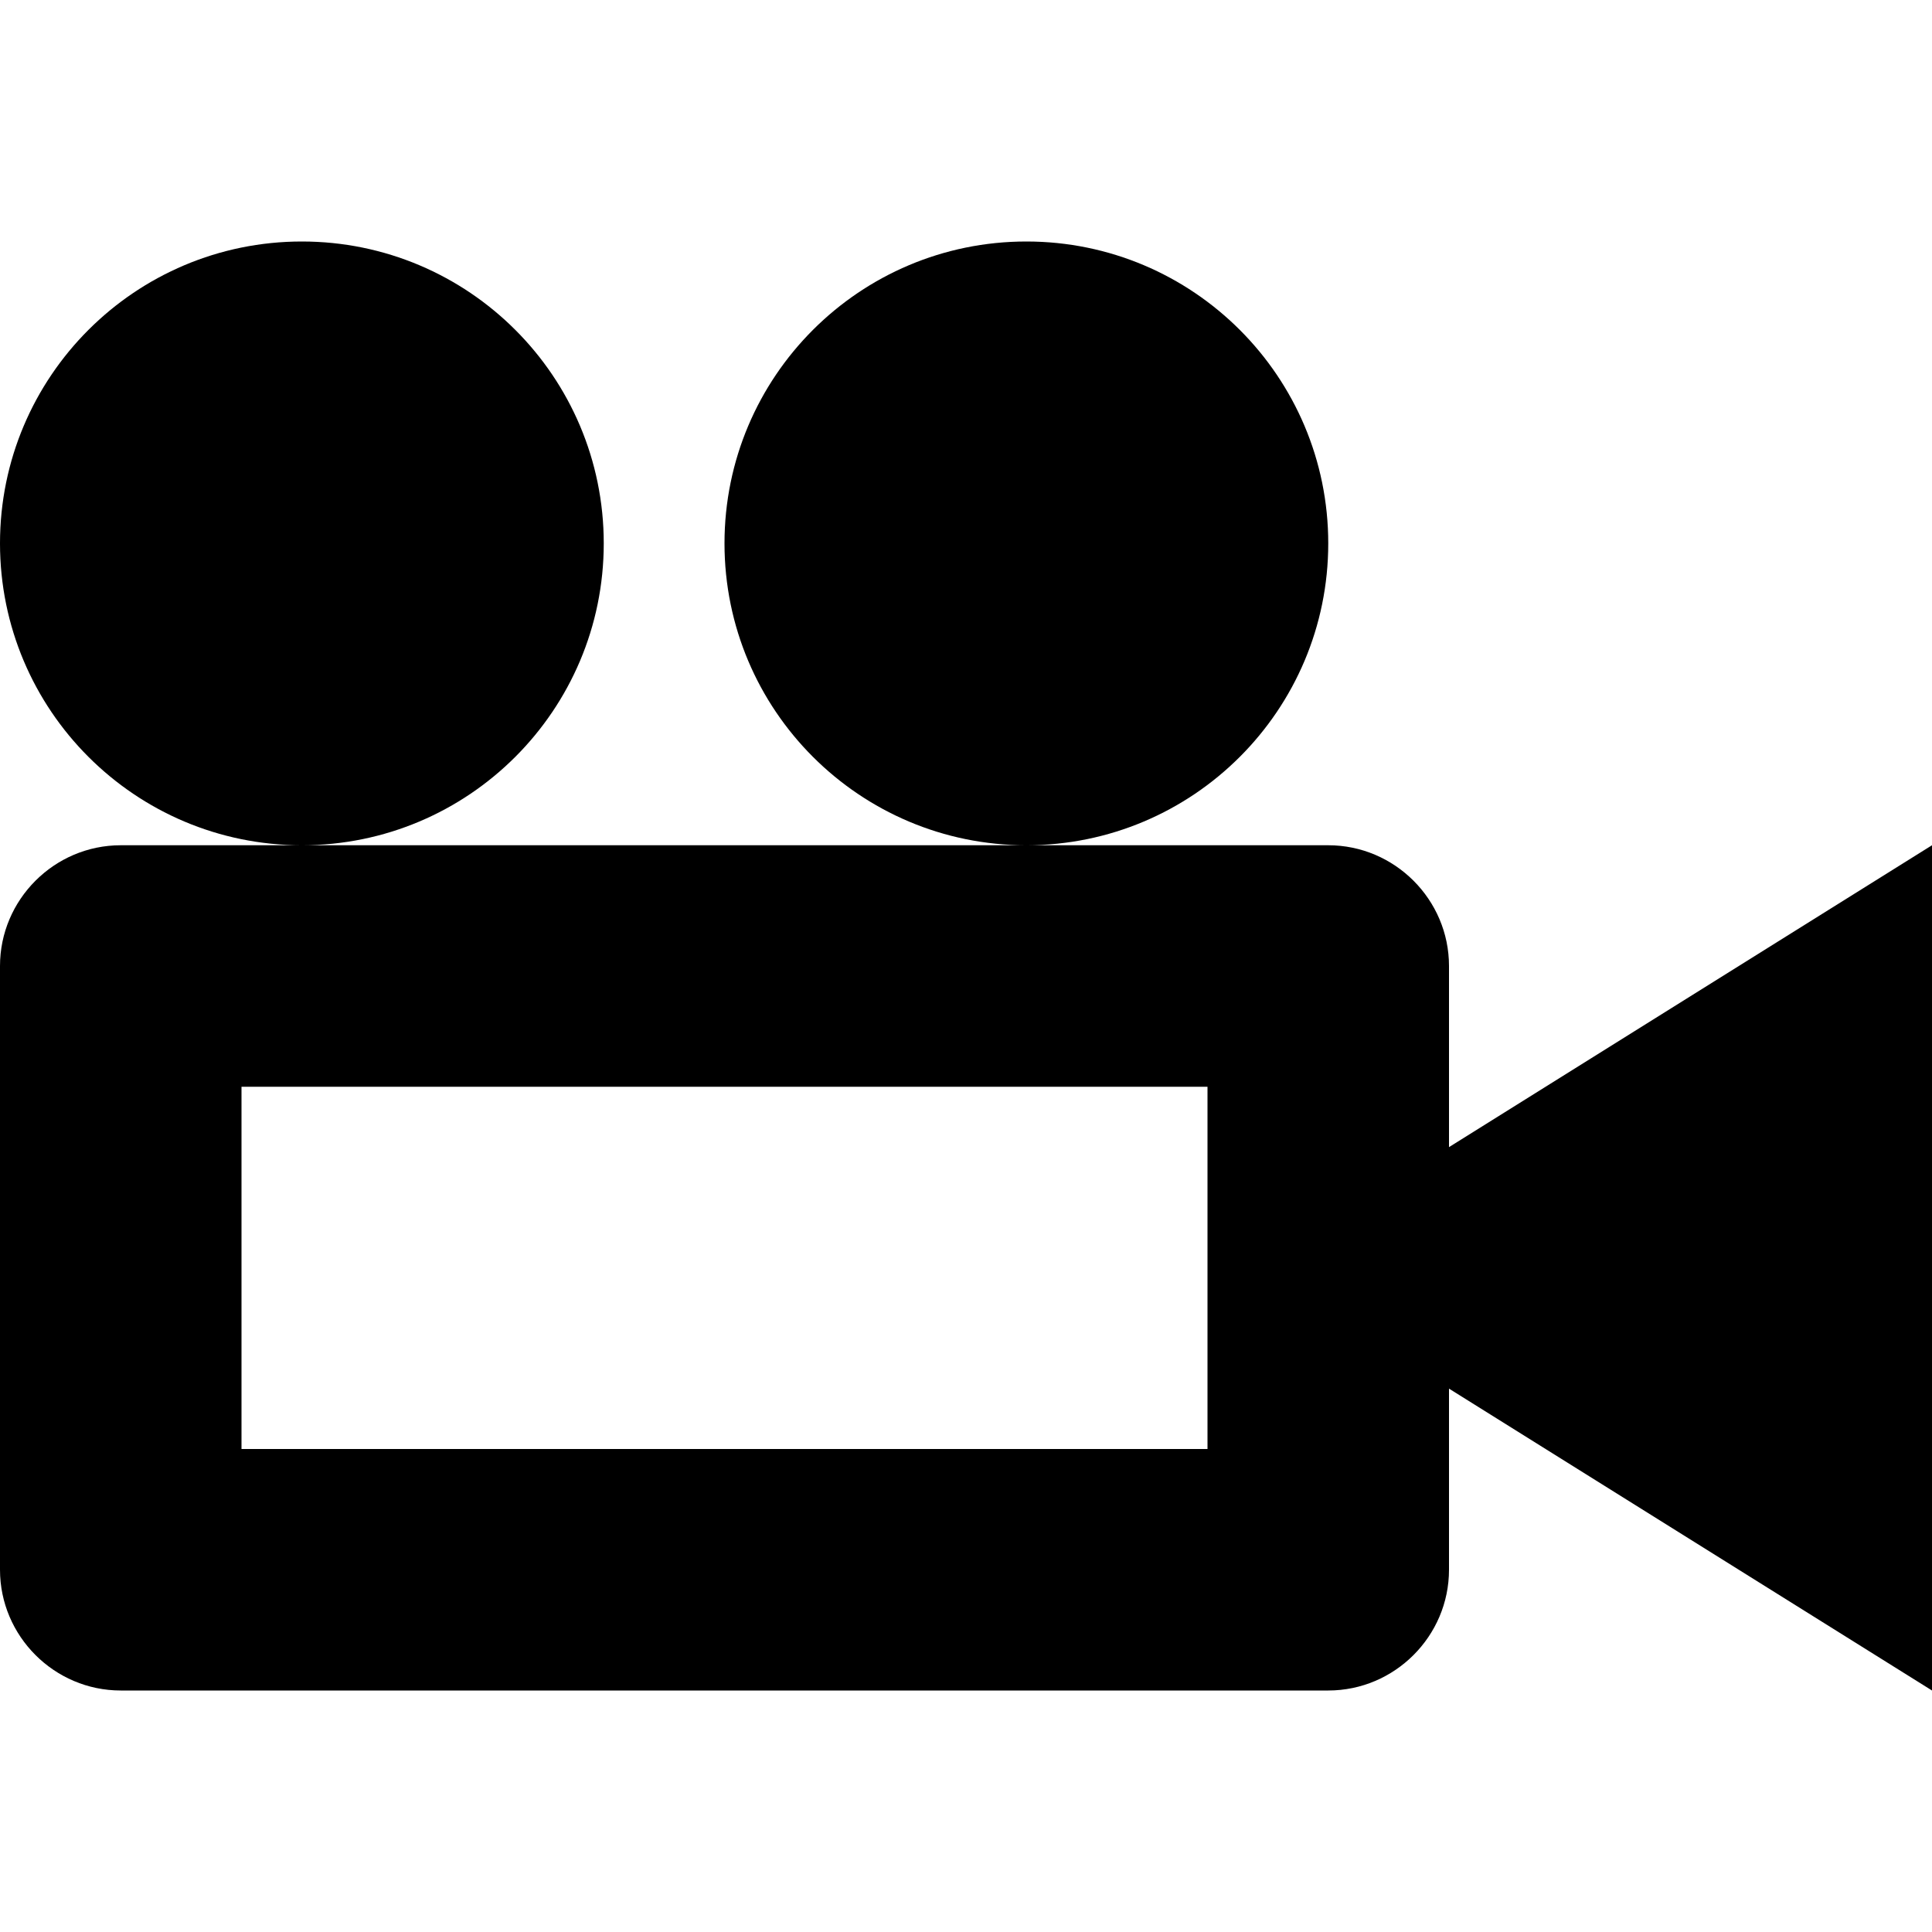
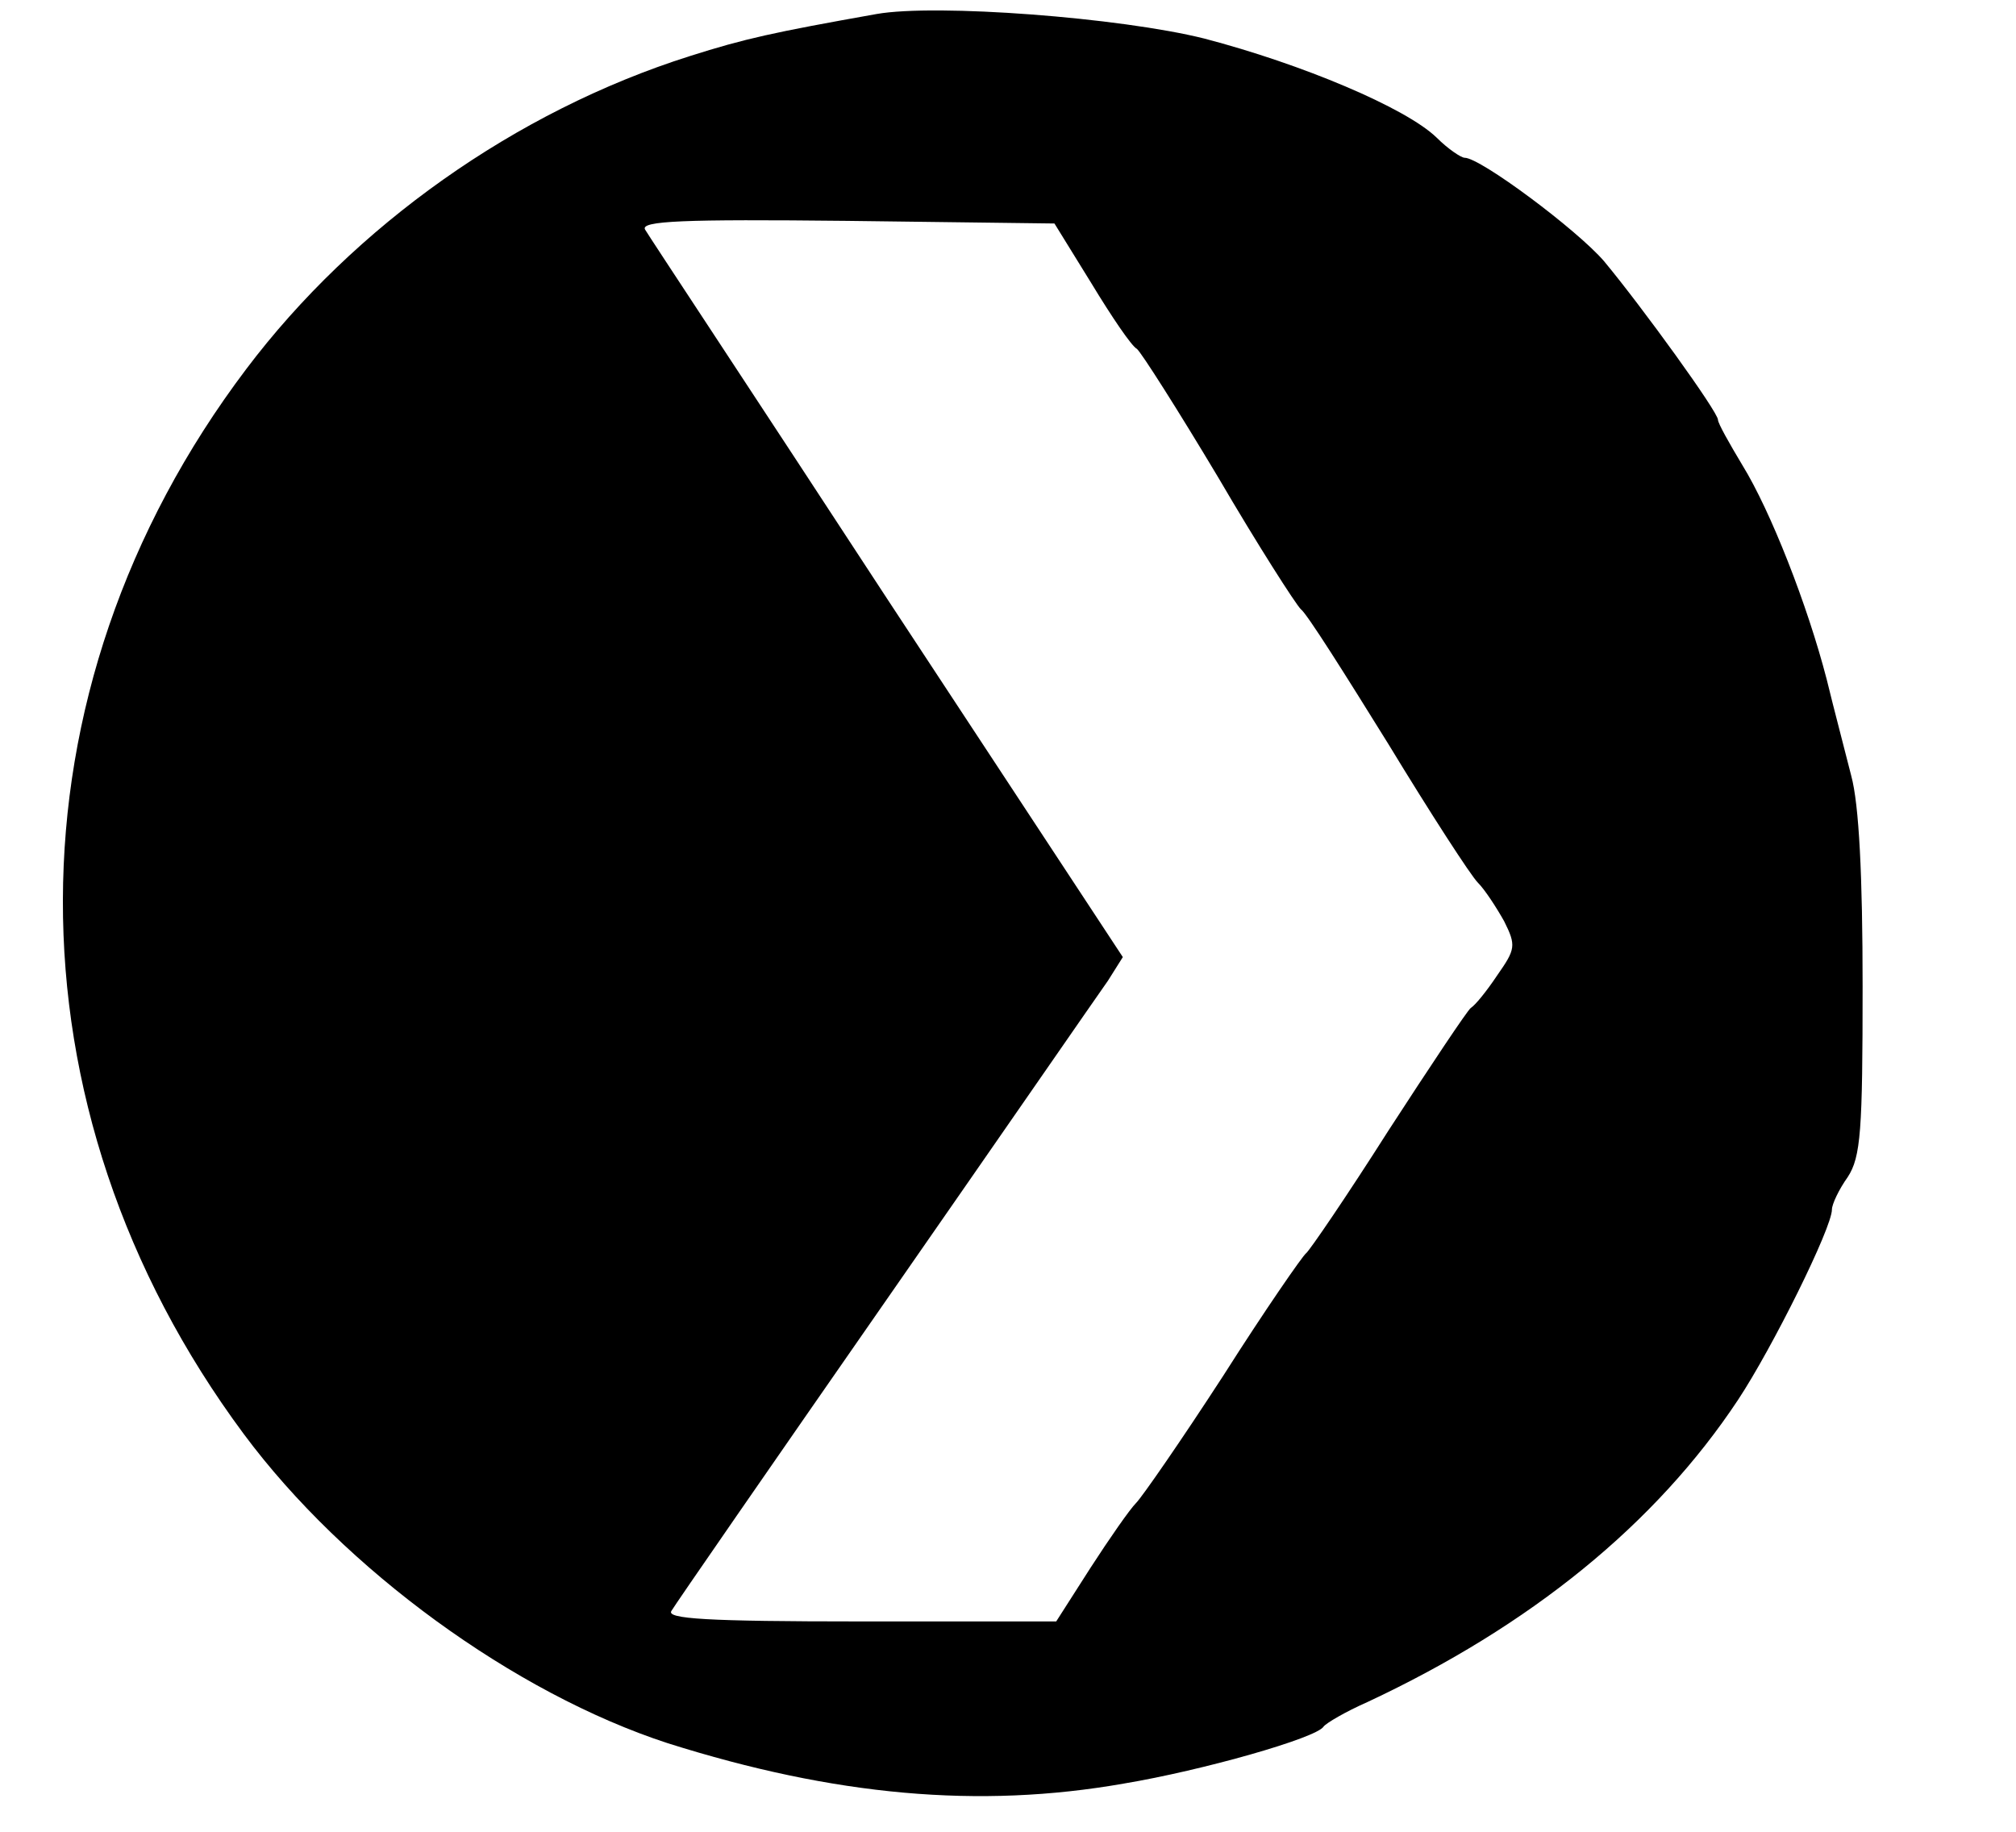
- <svg xmlns="http://www.w3.org/2000/svg" width="16" height="16" viewBox="0 0 16 16" fill="#000000">
-   <g>
-     <path d="M 6,4.5A2.5,2.5 10800 1 0 11,4.5A2.5,2.5 10800 1 0 6,4.5zM0,4.5A2.5,2.5 10800 1 0 5,4.5A2.5,2.5 10800 1 0 0,4.5zM 12,9.5l0-1.5 c0-0.55-0.45-1-1-1l-2.5,0 L 2.5,7 L 1,7 c-0.55,0-1,0.45-1,1l0,5 c0,0.55, 0.45,1, 1,1l 10,0 c 0.55,0, 1-0.45, 1-1 l0-1.5 l 4,2.5L 16,7 L 12,9.5z M 10,12L 2,12 l0-3 l 8,0 L 10,12 z" />
+ <svg xmlns="http://www.w3.org/2000/svg" version="1.0" width="230pt" height="209pt" viewBox="0 0 230 209" preserveAspectRatio="xMidYMid meet">
+   <g transform="translate(0,209) scale(0.1,-0.1)" fill="#000000" stroke="none">
+     <path d="M1000 2074 c-118 -21 -150 -28 -213 -48 -199 -63 -383 -194 -506 -357 -278 -368 -279 -843 -3 -1215 115 -155 309 -296 484 -353 190 -60 355 -75 520 -46 90 15 220 52 228 65 3 4 25 17 50 28 186 87 329 203 423 345 39 59 107 196 107 217 0 6 8 23 18 37 15 23 17 53 17 218 0 125 -4 207 -13 240 -7 28 -20 77 -28 110 -22 85 -64 192 -96 244 -15 25 -28 48 -28 52 0 9 -86 128 -130 181 -31 36 -141 118 -159 118 -4 0 -19 10 -32 23 -35 34 -154 84 -265 113 -96 24 -306 40 -374 28z m245 -307 c23 -38 46 -72 52 -75 5 -4 47 -70 93 -147 45 -77 88 -144 94 -150 7 -5 51 -75 100 -154 48 -79 94 -150 102 -158 8 -8 21 -28 30 -44 14 -28 13 -32 -8 -62 -12 -18 -25 -34 -30 -37 -4 -3 -46 -66 -94 -140 -47 -74 -90 -137 -94 -140 -4 -3 -47 -65 -94 -139 -48 -74 -93 -139 -100 -146 -7 -7 -30 -40 -52 -74 l-39 -61 -223 0 c-176 0 -222 3 -216 12 4 7 114 166 244 353 130 187 244 352 254 366 l17 27 -269 409 c-147 225 -272 414 -276 421 -6 10 43 12 230 10 l237 -3 42 -68z" />
  </g>
</svg>
